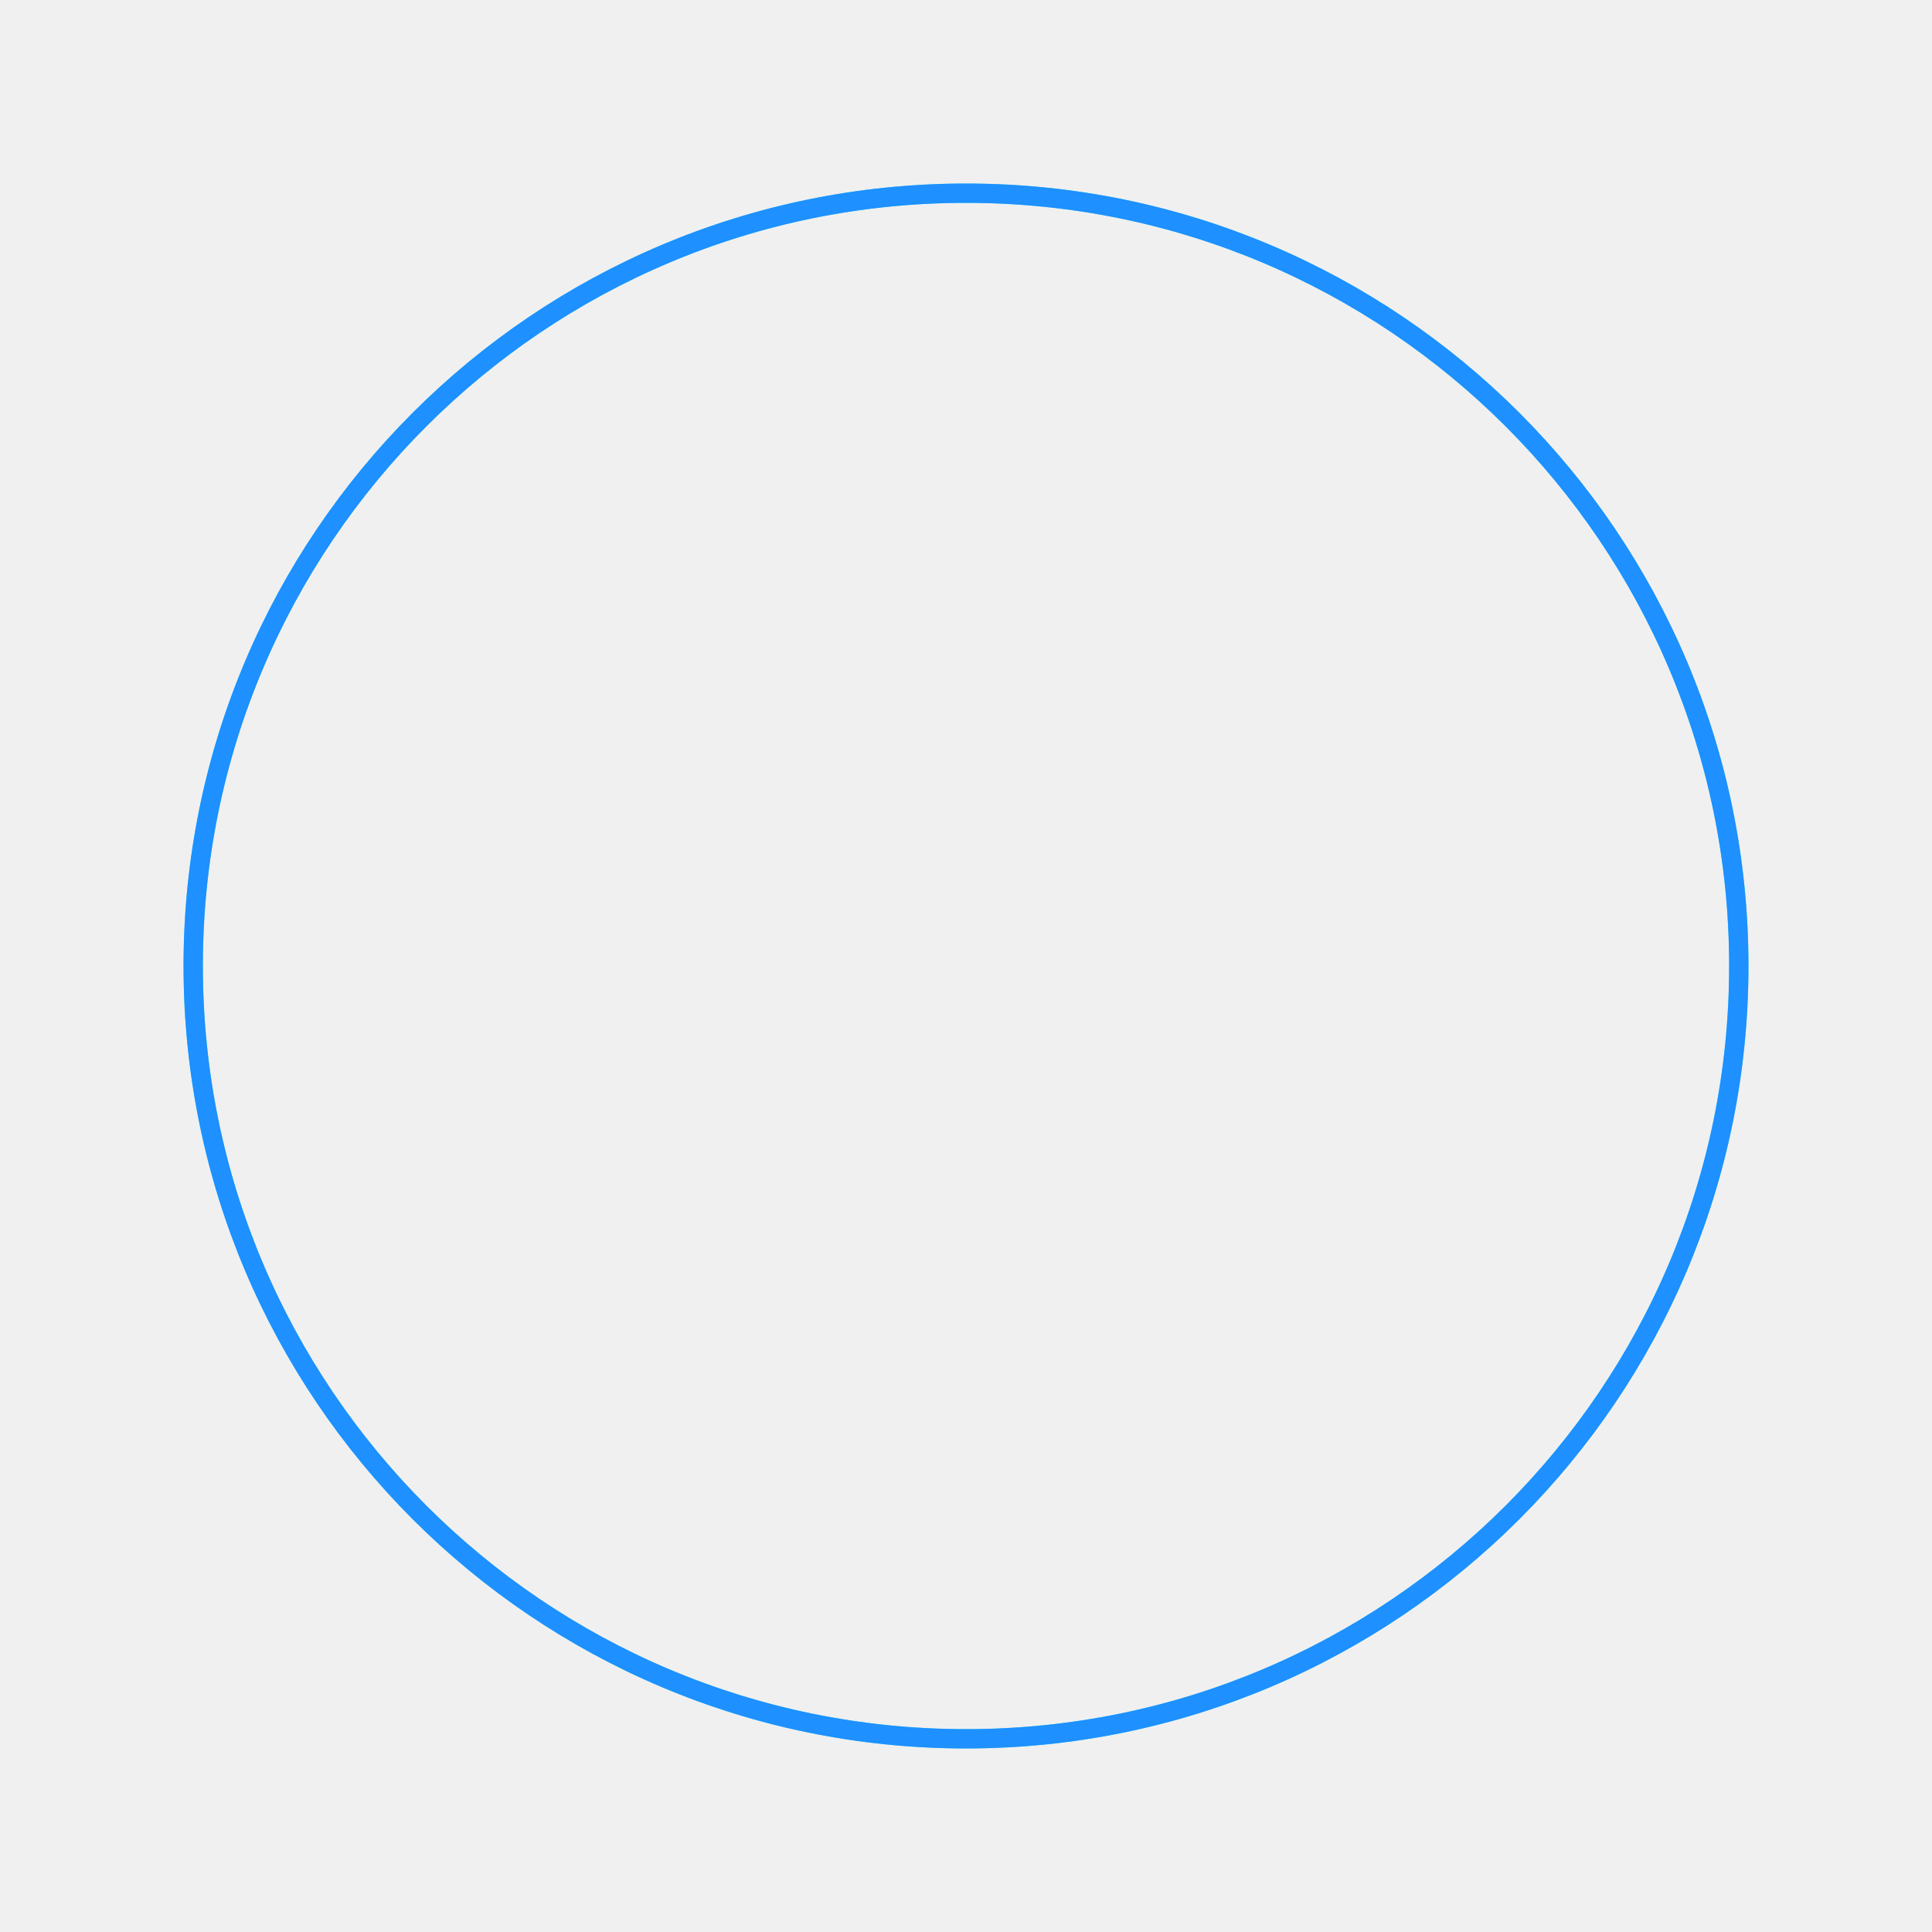
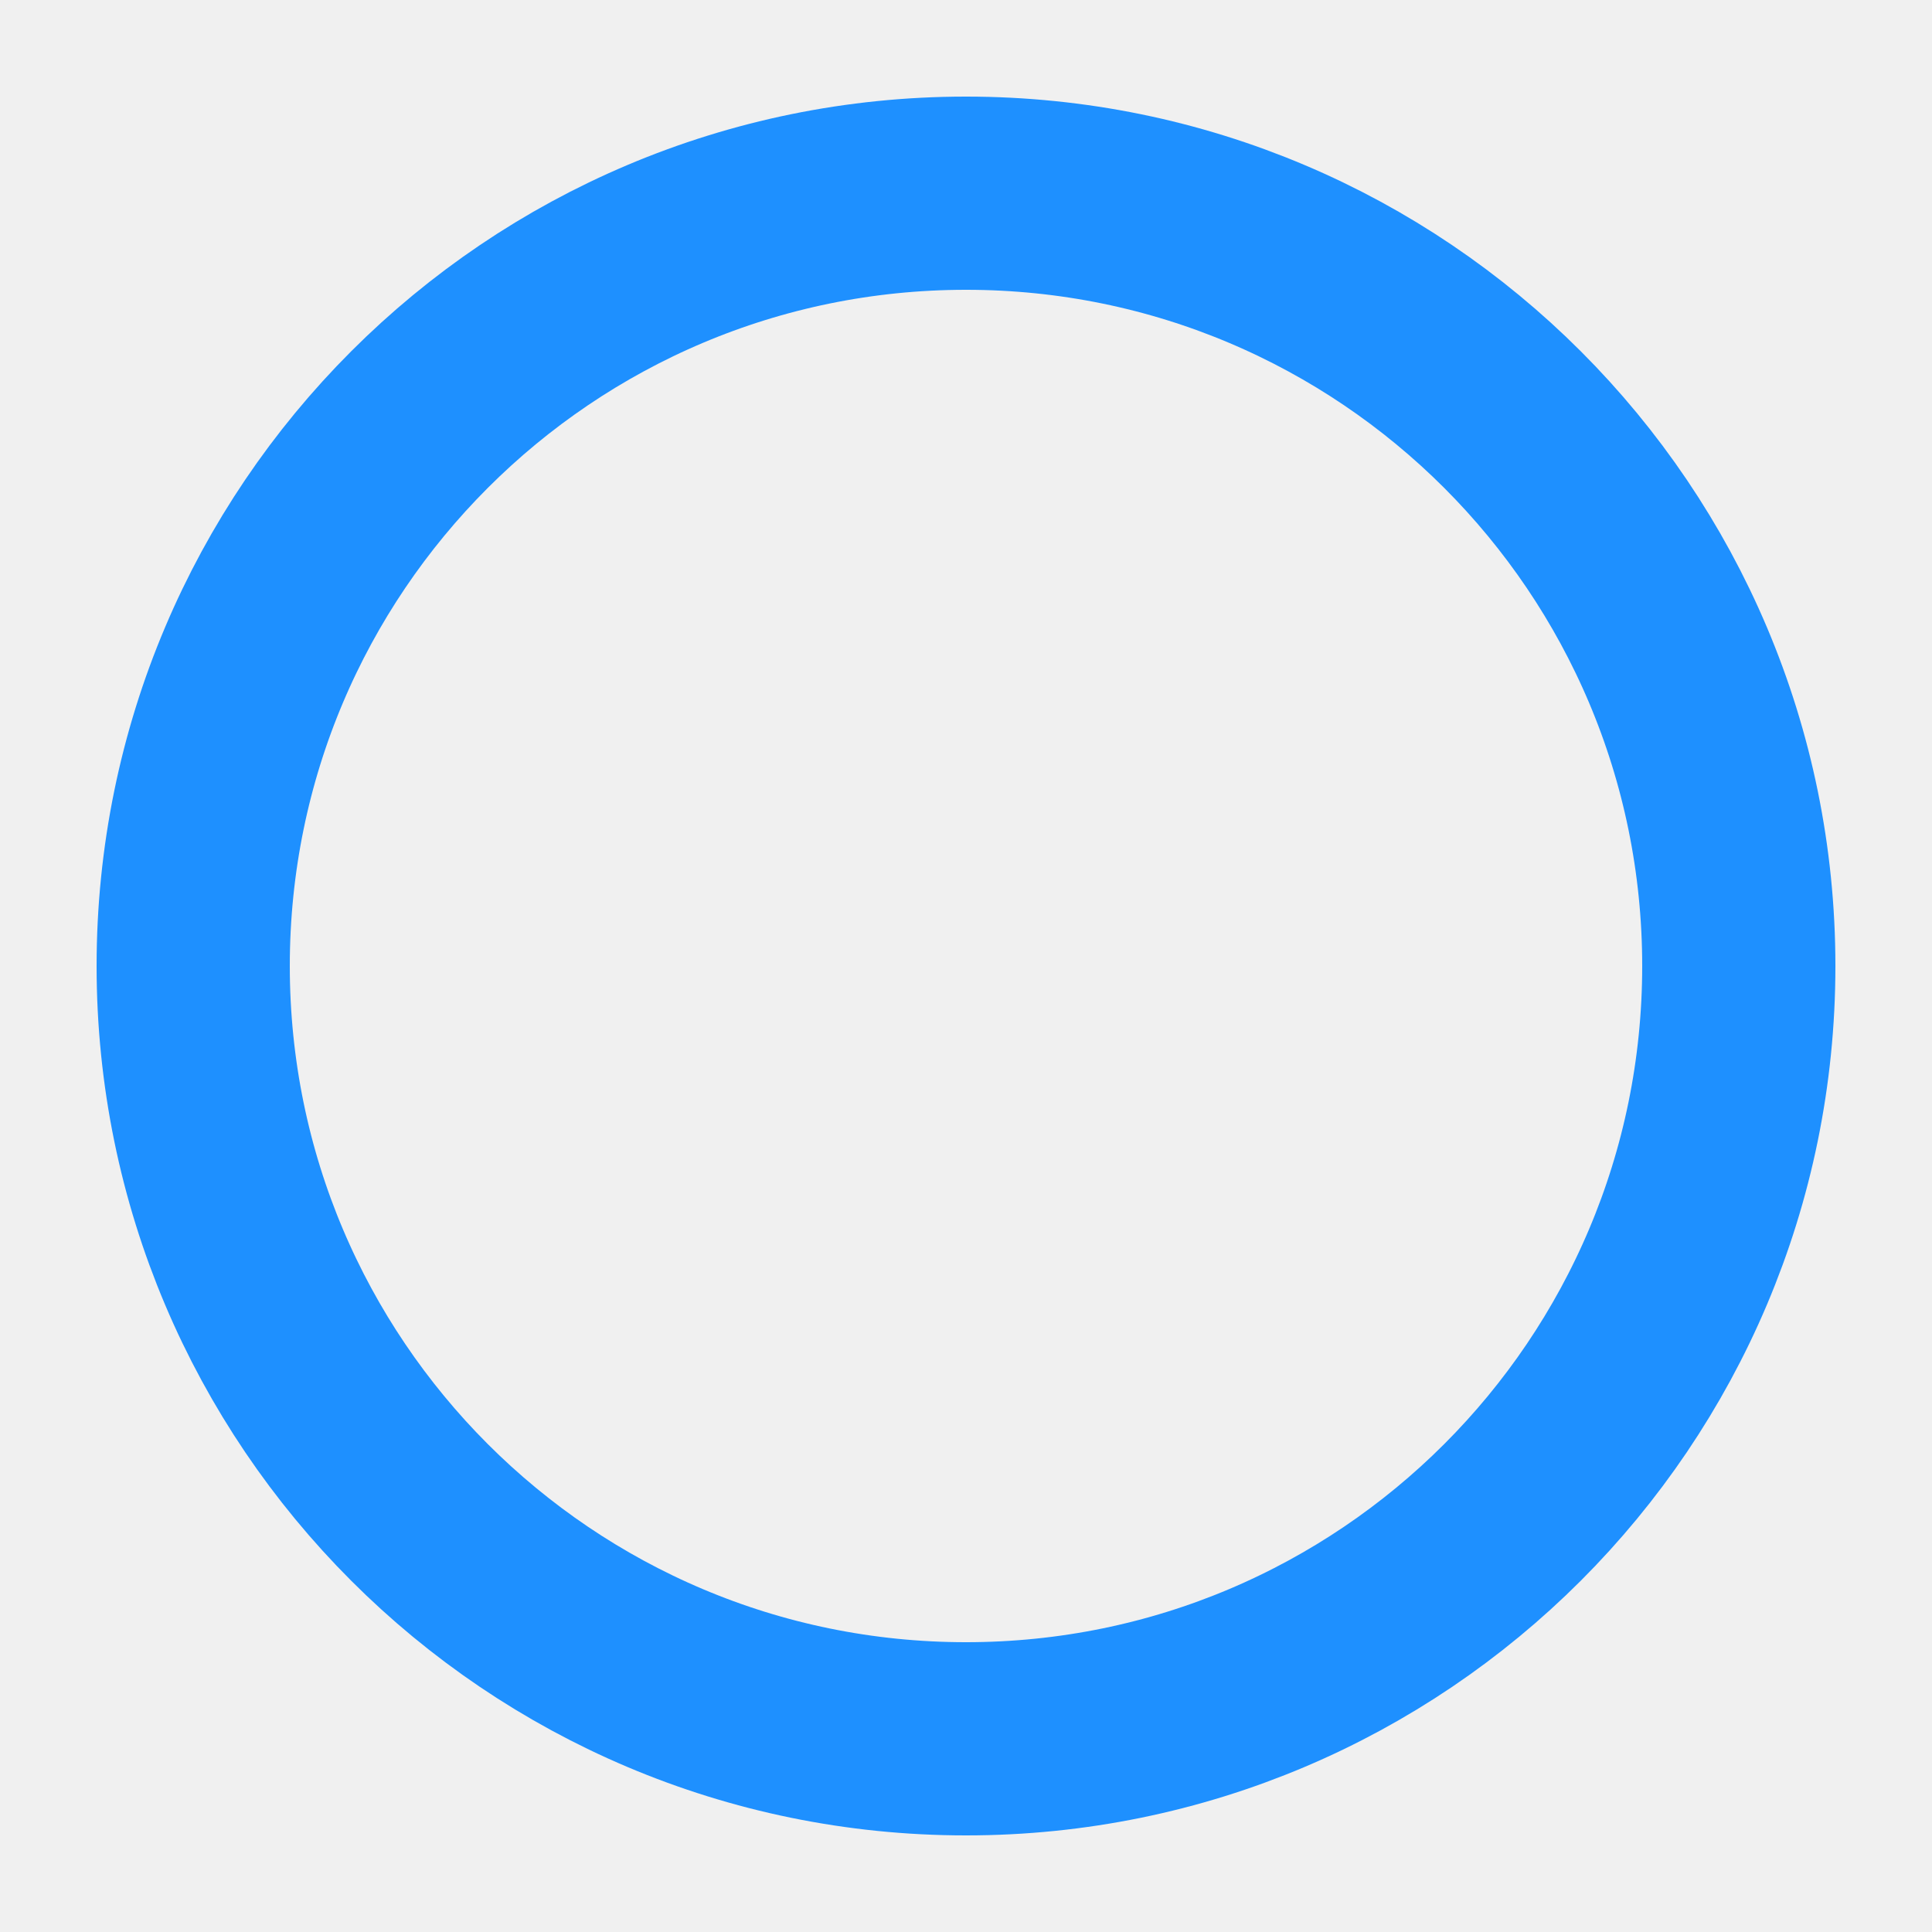
- <svg xmlns="http://www.w3.org/2000/svg" xmlnsXlink="http://www.w3.org/1999/xlink" className="loadSVG" width="1em" height="1em" viewBox="0 0 100 100" preserveAspectRatio="xMidYMid">
-   <circle cx="50" cy="50" r="40" stroke="#46dff0" strokeWidth="0" fill="none" />
-   <circle cx="50" cy="50" r="40" stroke="dodgerblue" strokeWidth="8" strokeLinecap="round" fill="none">
-     <animateTransform attributeName="transform" type="rotate" repeatCount="indefinite" dur="1.6s" values="0 50 50;180 50 50;720 50 50" keyTimes="0;0.5;1" />
-     <animate attributeName="stroke-dasharray" repeatCount="indefinite" dur="1.6s" values="25.133 226.195;201.062 50.265;25.133 226.195" keyTimes="0;0.5;1" />
+ <svg xmlns="http://www.w3.org/2000/svg" style="margin:auto;background:#fff;display:block;" width="60px" height="60px" viewBox="0 0 100 100" preserveAspectRatio="xMidYMid">
+   <circle cx="50" cy="50" r="40" stroke="#ffffff" stroke-width="0" fill="none" />
+   <circle cx="50" cy="50" r="40" stroke="#1e90ff" stroke-width="10" stroke-linecap="round" fill="none">
+     <animateTransform attributeName="transform" type="rotate" repeatCount="indefinite" dur="1.429s" values="0 50 50;180 50 50;720 50 50" keyTimes="0;0.5;1" />
+     <animate attributeName="stroke-dasharray" repeatCount="indefinite" dur="1.429s" values="0 251.327;201.062 50.265;0 251.327" keyTimes="0;0.5;1" />
  </circle>
</svg>
